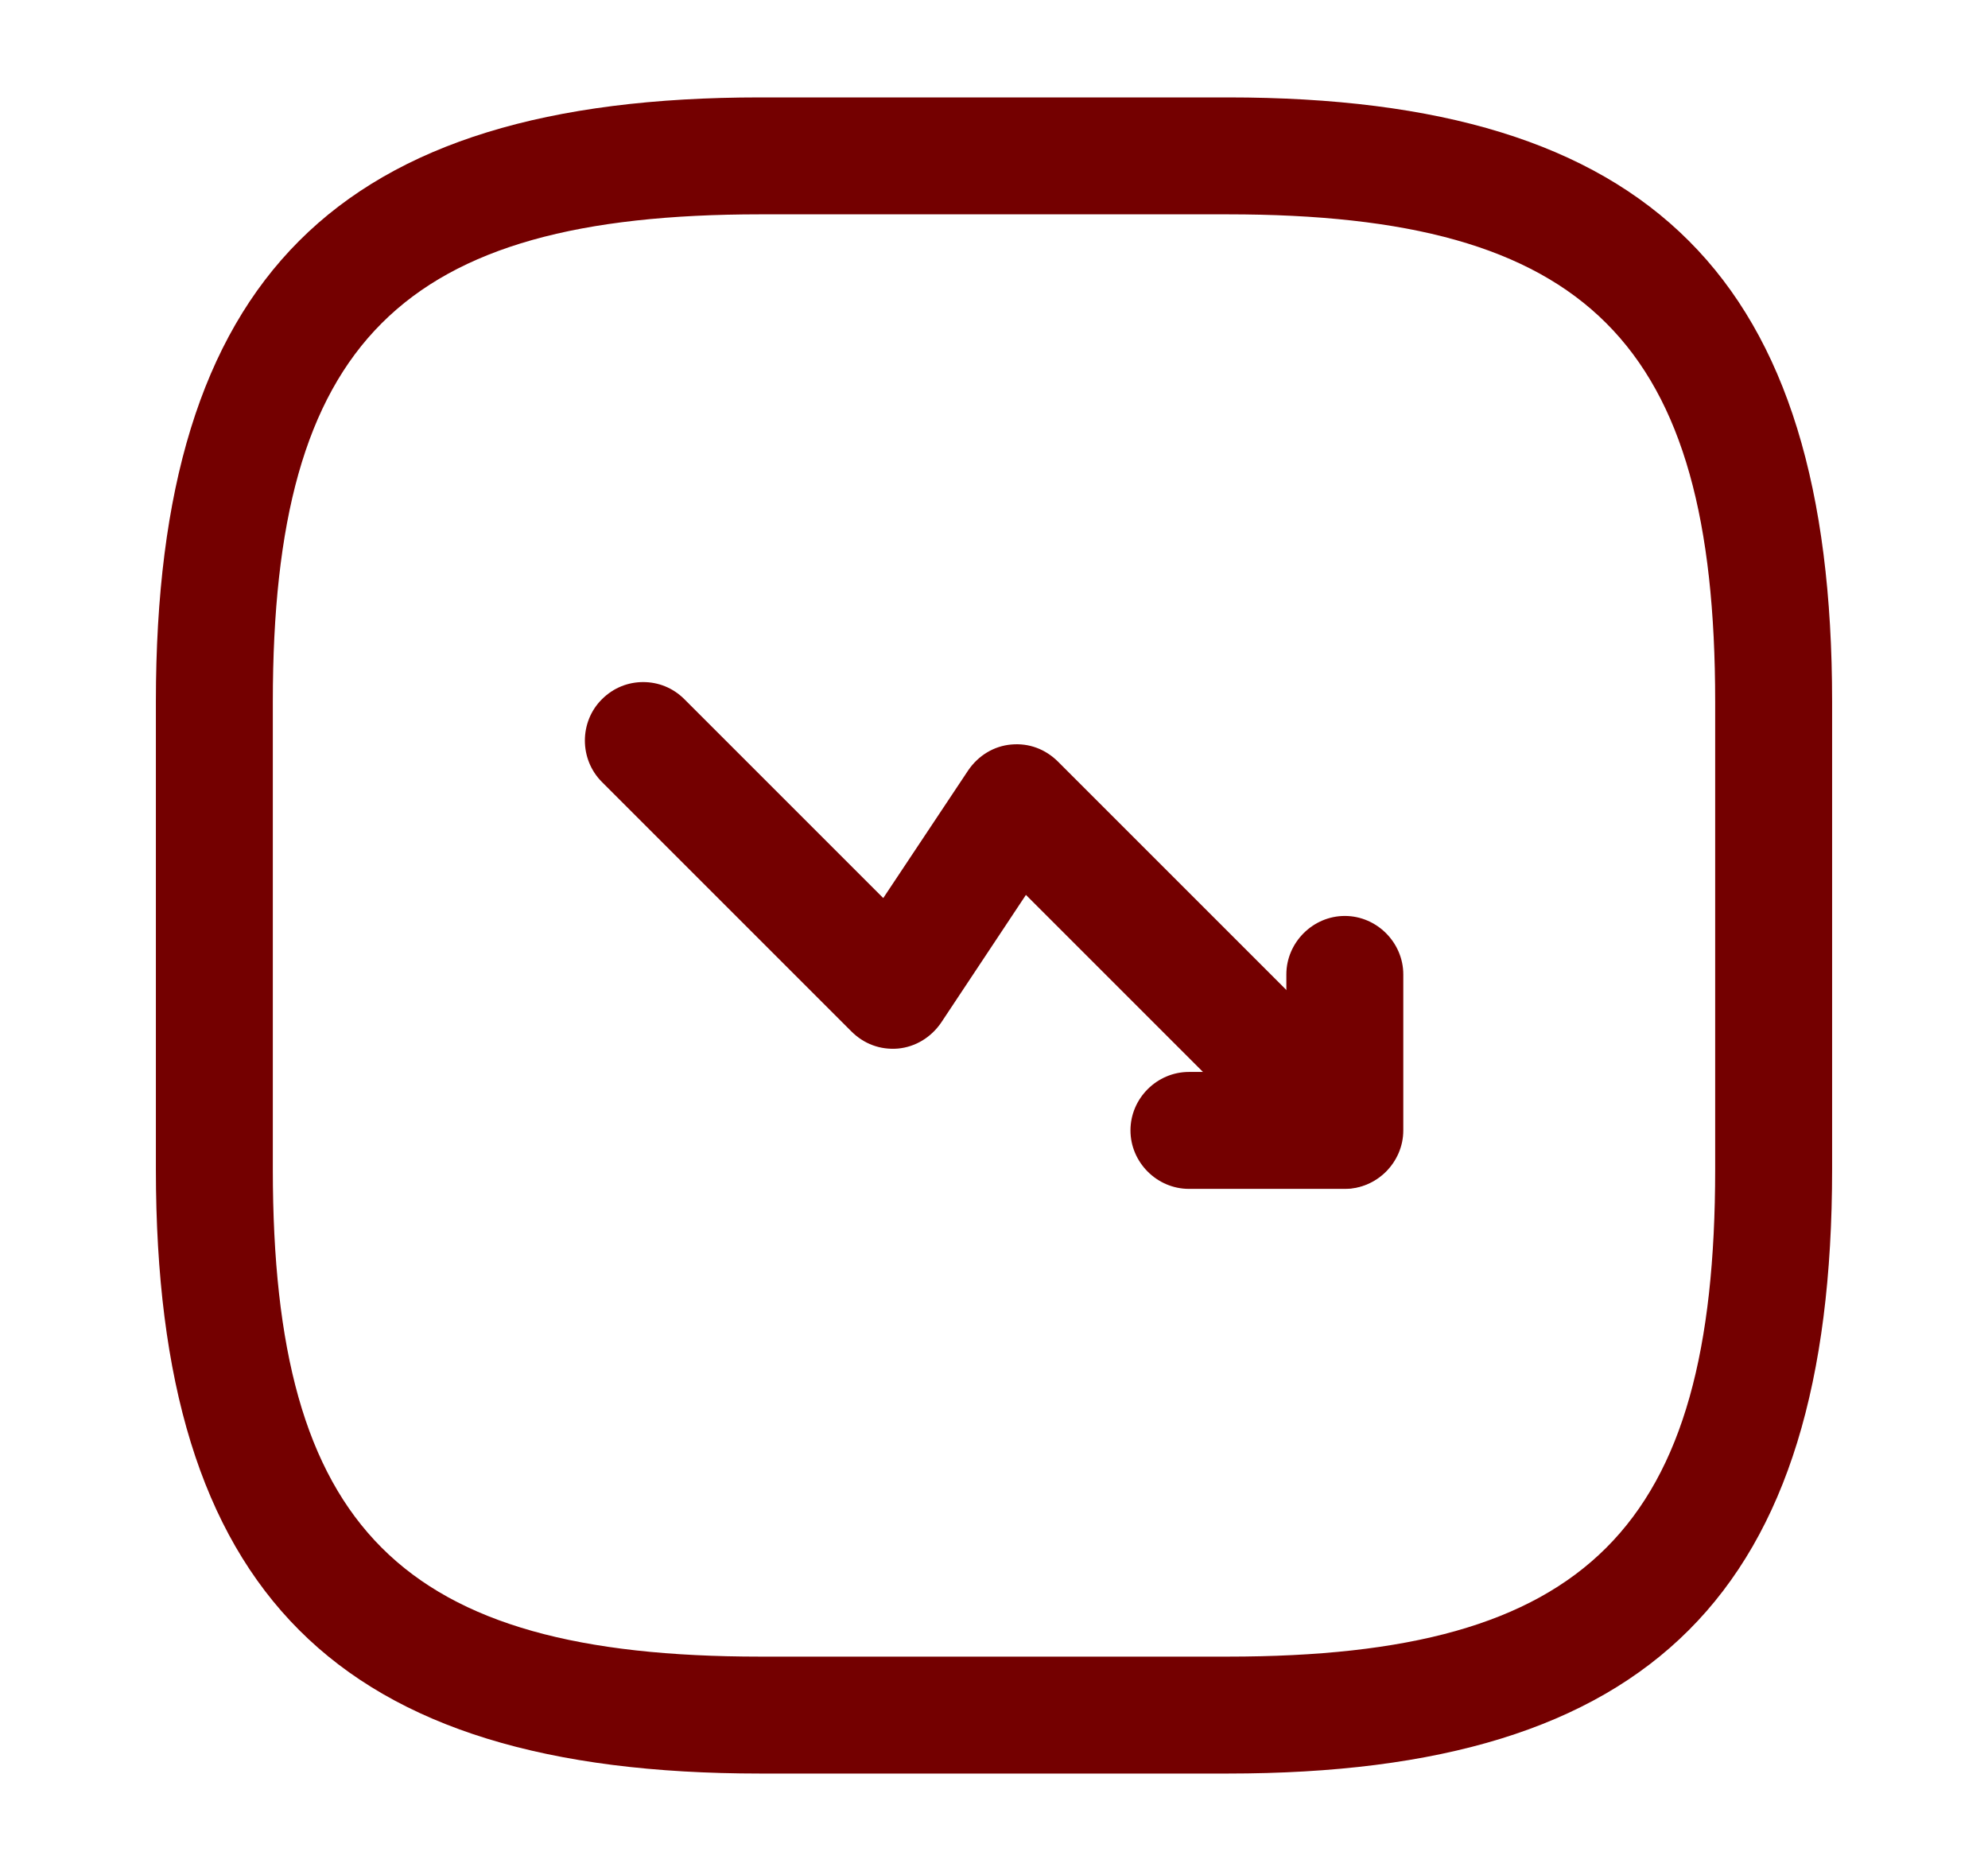
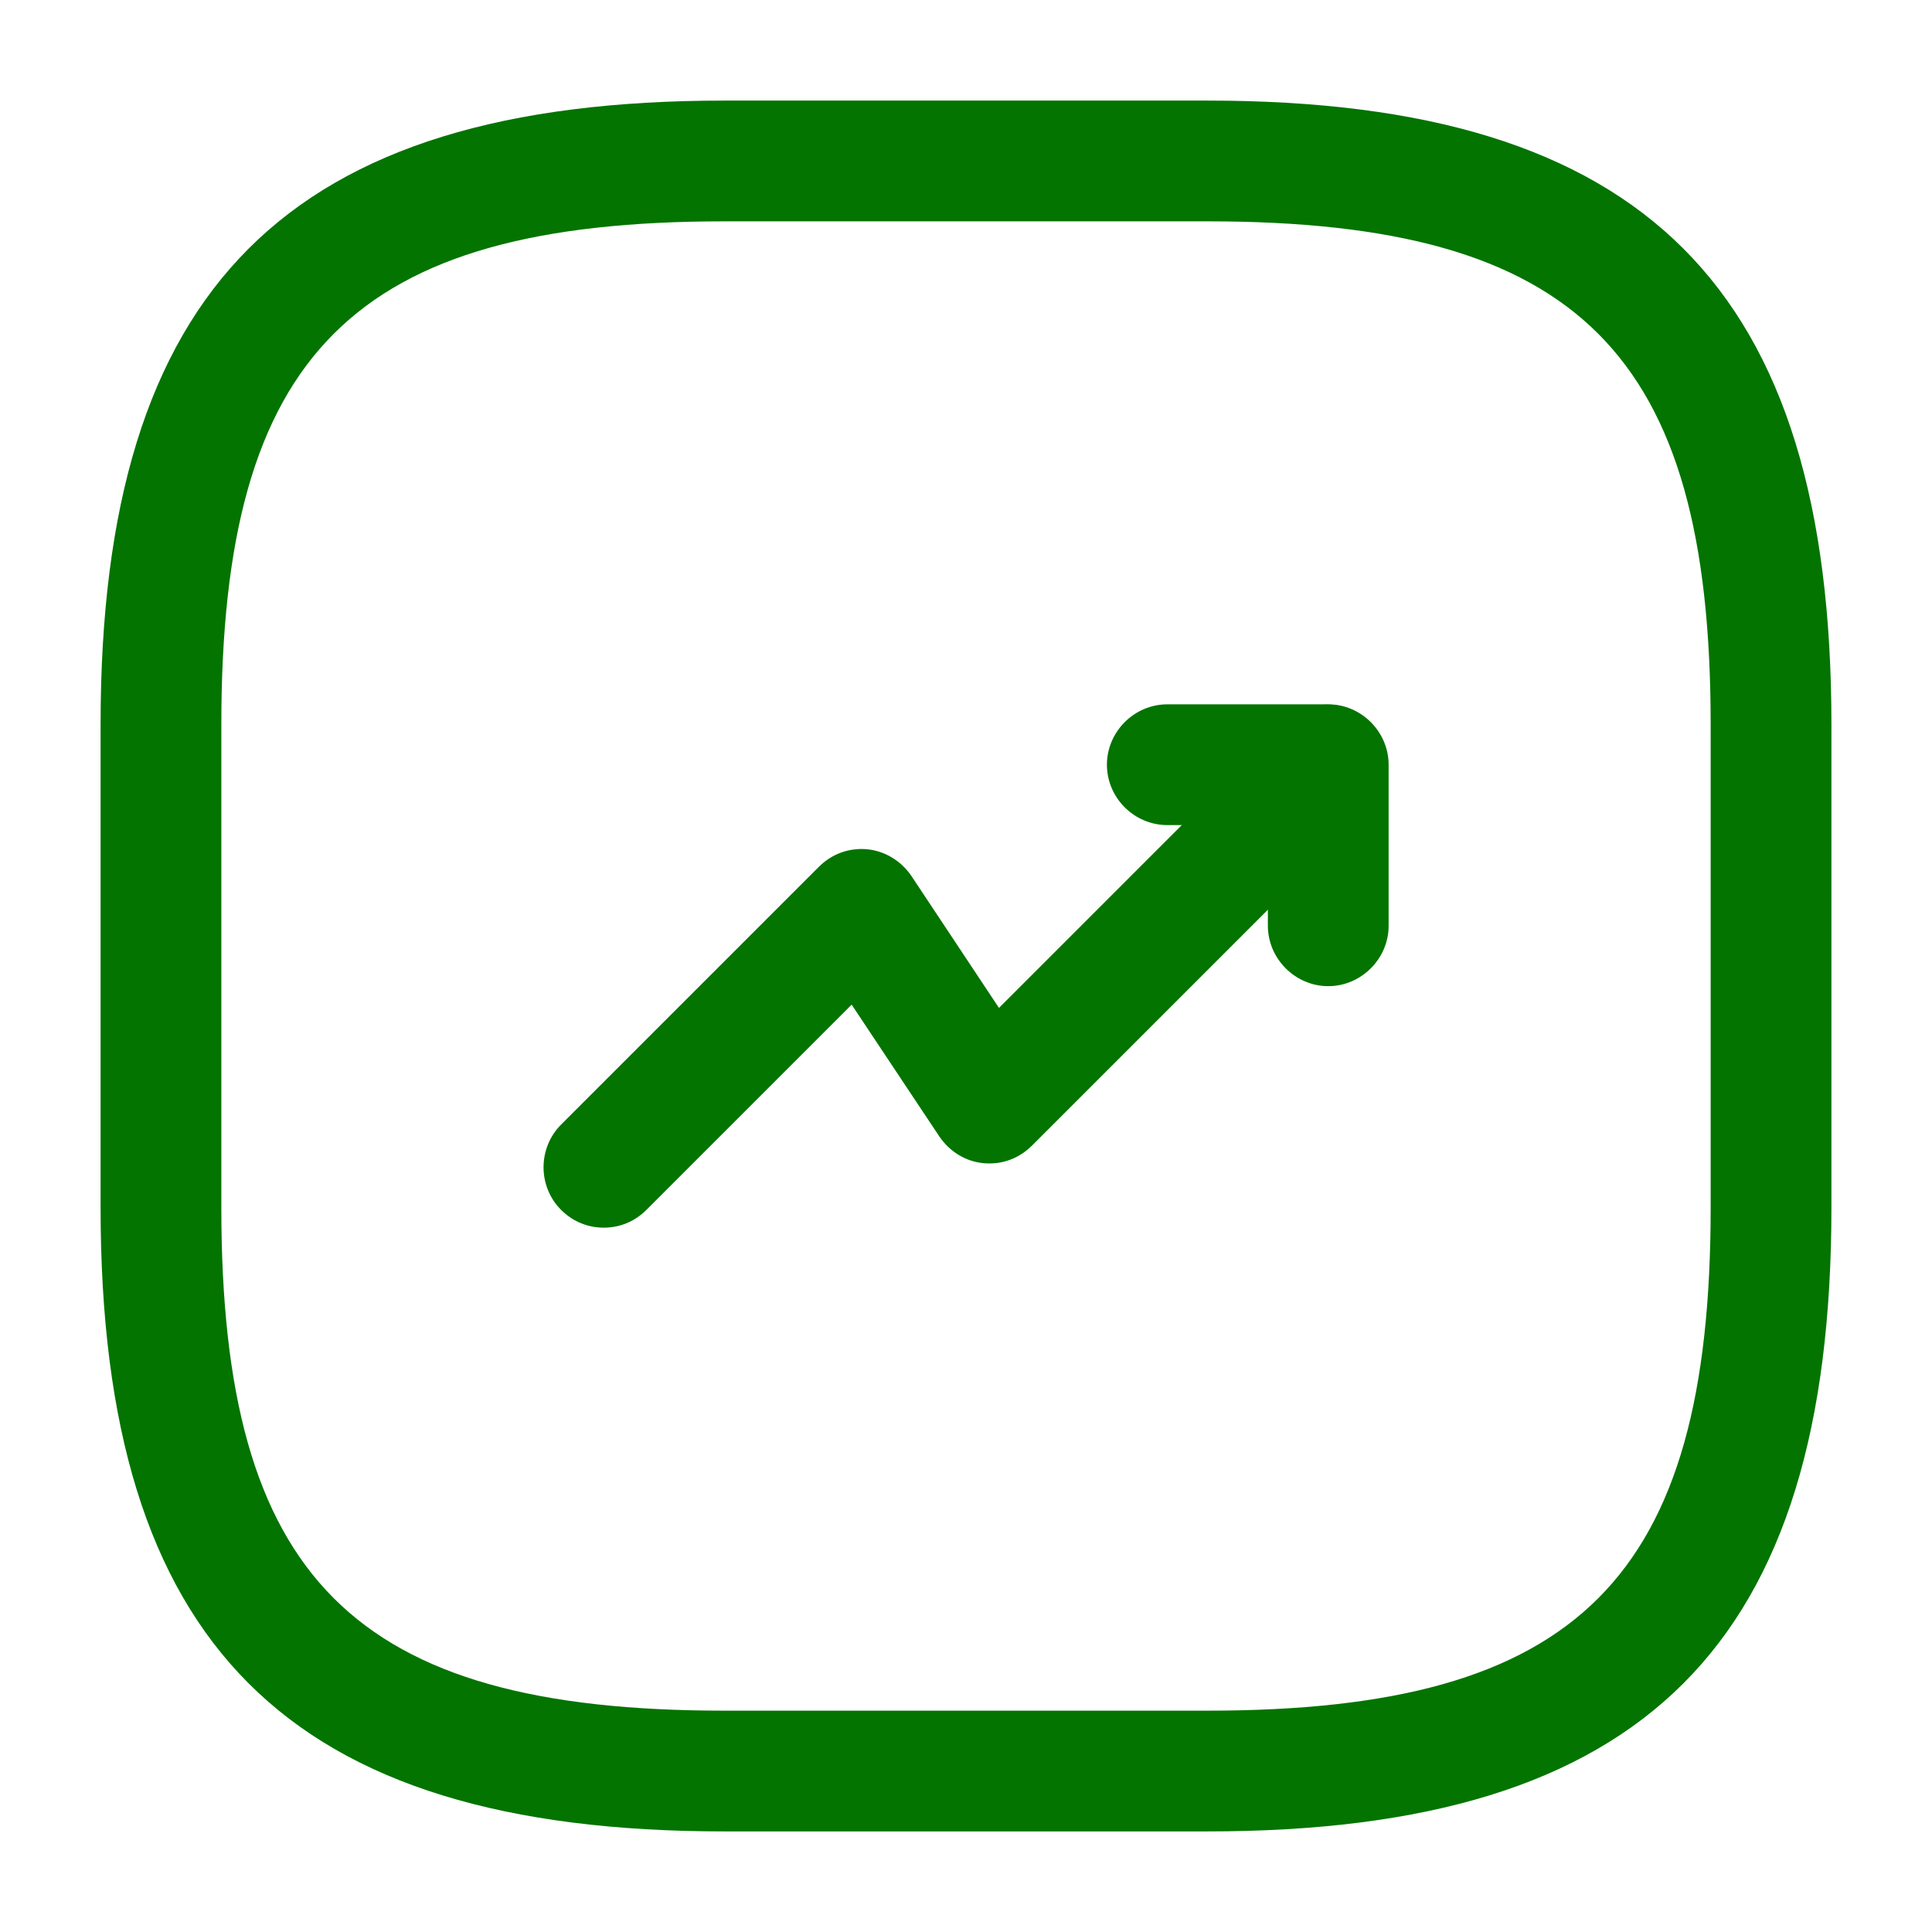
- <svg xmlns="http://www.w3.org/2000/svg" width="17" height="16" viewBox="0 0 17 16" fill="none">
-   <path d="M5.5 5.833C5.373 5.833 5.247 5.88 5.147 5.98C4.953 6.173 4.953 6.493 5.147 6.687L7.28 8.82C7.387 8.927 7.527 8.98 7.68 8.967C7.827 8.953 7.96 8.873 8.047 8.747L8.773 7.653L11.14 10.02C11.333 10.213 11.653 10.213 11.847 10.02C12.04 9.827 12.04 9.507 11.847 9.313L9.047 6.513C8.94 6.407 8.8 6.353 8.647 6.367C8.5 6.38 8.367 6.46 8.28 6.587L7.553 7.68L5.853 5.98C5.753 5.88 5.627 5.833 5.5 5.833Z" fill="#740000" />
-   <path d="M11.5 7.833C11.227 7.833 11 8.06 11 8.333L11 9.167L10.167 9.167C9.893 9.167 9.667 9.393 9.667 9.667C9.667 9.94 9.893 10.167 10.167 10.167L11.5 10.167C11.773 10.167 12 9.94 12 9.667L12 8.333C12 8.06 11.773 7.833 11.5 7.833Z" fill="#740000" />
-   <path d="M10.5 0.833L6.5 0.833C2.88 0.833 1.333 2.38 1.333 6L1.333 10C1.333 13.62 2.88 15.167 6.5 15.167L10.5 15.167C14.12 15.167 15.667 13.62 15.667 10L15.667 6C15.667 2.38 14.12 0.833 10.5 0.833ZM6.5 14.167C3.427 14.167 2.333 13.073 2.333 10L2.333 6C2.333 2.927 3.427 1.833 6.5 1.833L10.5 1.833C13.573 1.833 14.667 2.927 14.667 6L14.667 10C14.667 13.073 13.573 14.167 10.5 14.167L6.5 14.167Z" fill="#740000" />
+ <svg xmlns="http://www.w3.org/2000/svg" width="16" height="16" viewBox="0 0 16 16" fill="none">
+   <path d="M5 10.167C4.873 10.167 4.747 10.12 4.647 10.02C4.453 9.827 4.453 9.507 4.647 9.313L6.78 7.18C6.887 7.073 7.027 7.02 7.18 7.033C7.327 7.047 7.46 7.127 7.547 7.253L8.273 8.347L10.64 5.98C10.833 5.787 11.153 5.787 11.347 5.98C11.54 6.173 11.54 6.493 11.347 6.687L8.547 9.487C8.44 9.593 8.3 9.647 8.147 9.633C8 9.62 7.867 9.54 7.78 9.413L7.053 8.32L5.353 10.02C5.253 10.12 5.127 10.167 5 10.167Z" fill="#037400" />
+   <path d="M11 8.167C10.727 8.167 10.5 7.94 10.5 7.667V6.833H9.667C9.393 6.833 9.167 6.607 9.167 6.333C9.167 6.06 9.393 5.833 9.667 5.833H11C11.273 5.833 11.5 6.06 11.5 6.333V7.667C11.5 7.94 11.273 8.167 11 8.167Z" fill="#037400" />
+   <path d="M10 15.167H6C2.38 15.167 0.833 13.62 0.833 10V6C0.833 2.38 2.38 0.833 6 0.833H10C13.62 0.833 15.167 2.38 15.167 6V10C15.167 13.62 13.62 15.167 10 15.167ZM6 1.833C2.927 1.833 1.833 2.927 1.833 6V10C1.833 13.073 2.927 14.167 6 14.167H10C13.073 14.167 14.167 13.073 14.167 10V6C14.167 2.927 13.073 1.833 10 1.833H6Z" fill="#037400" />
</svg>
